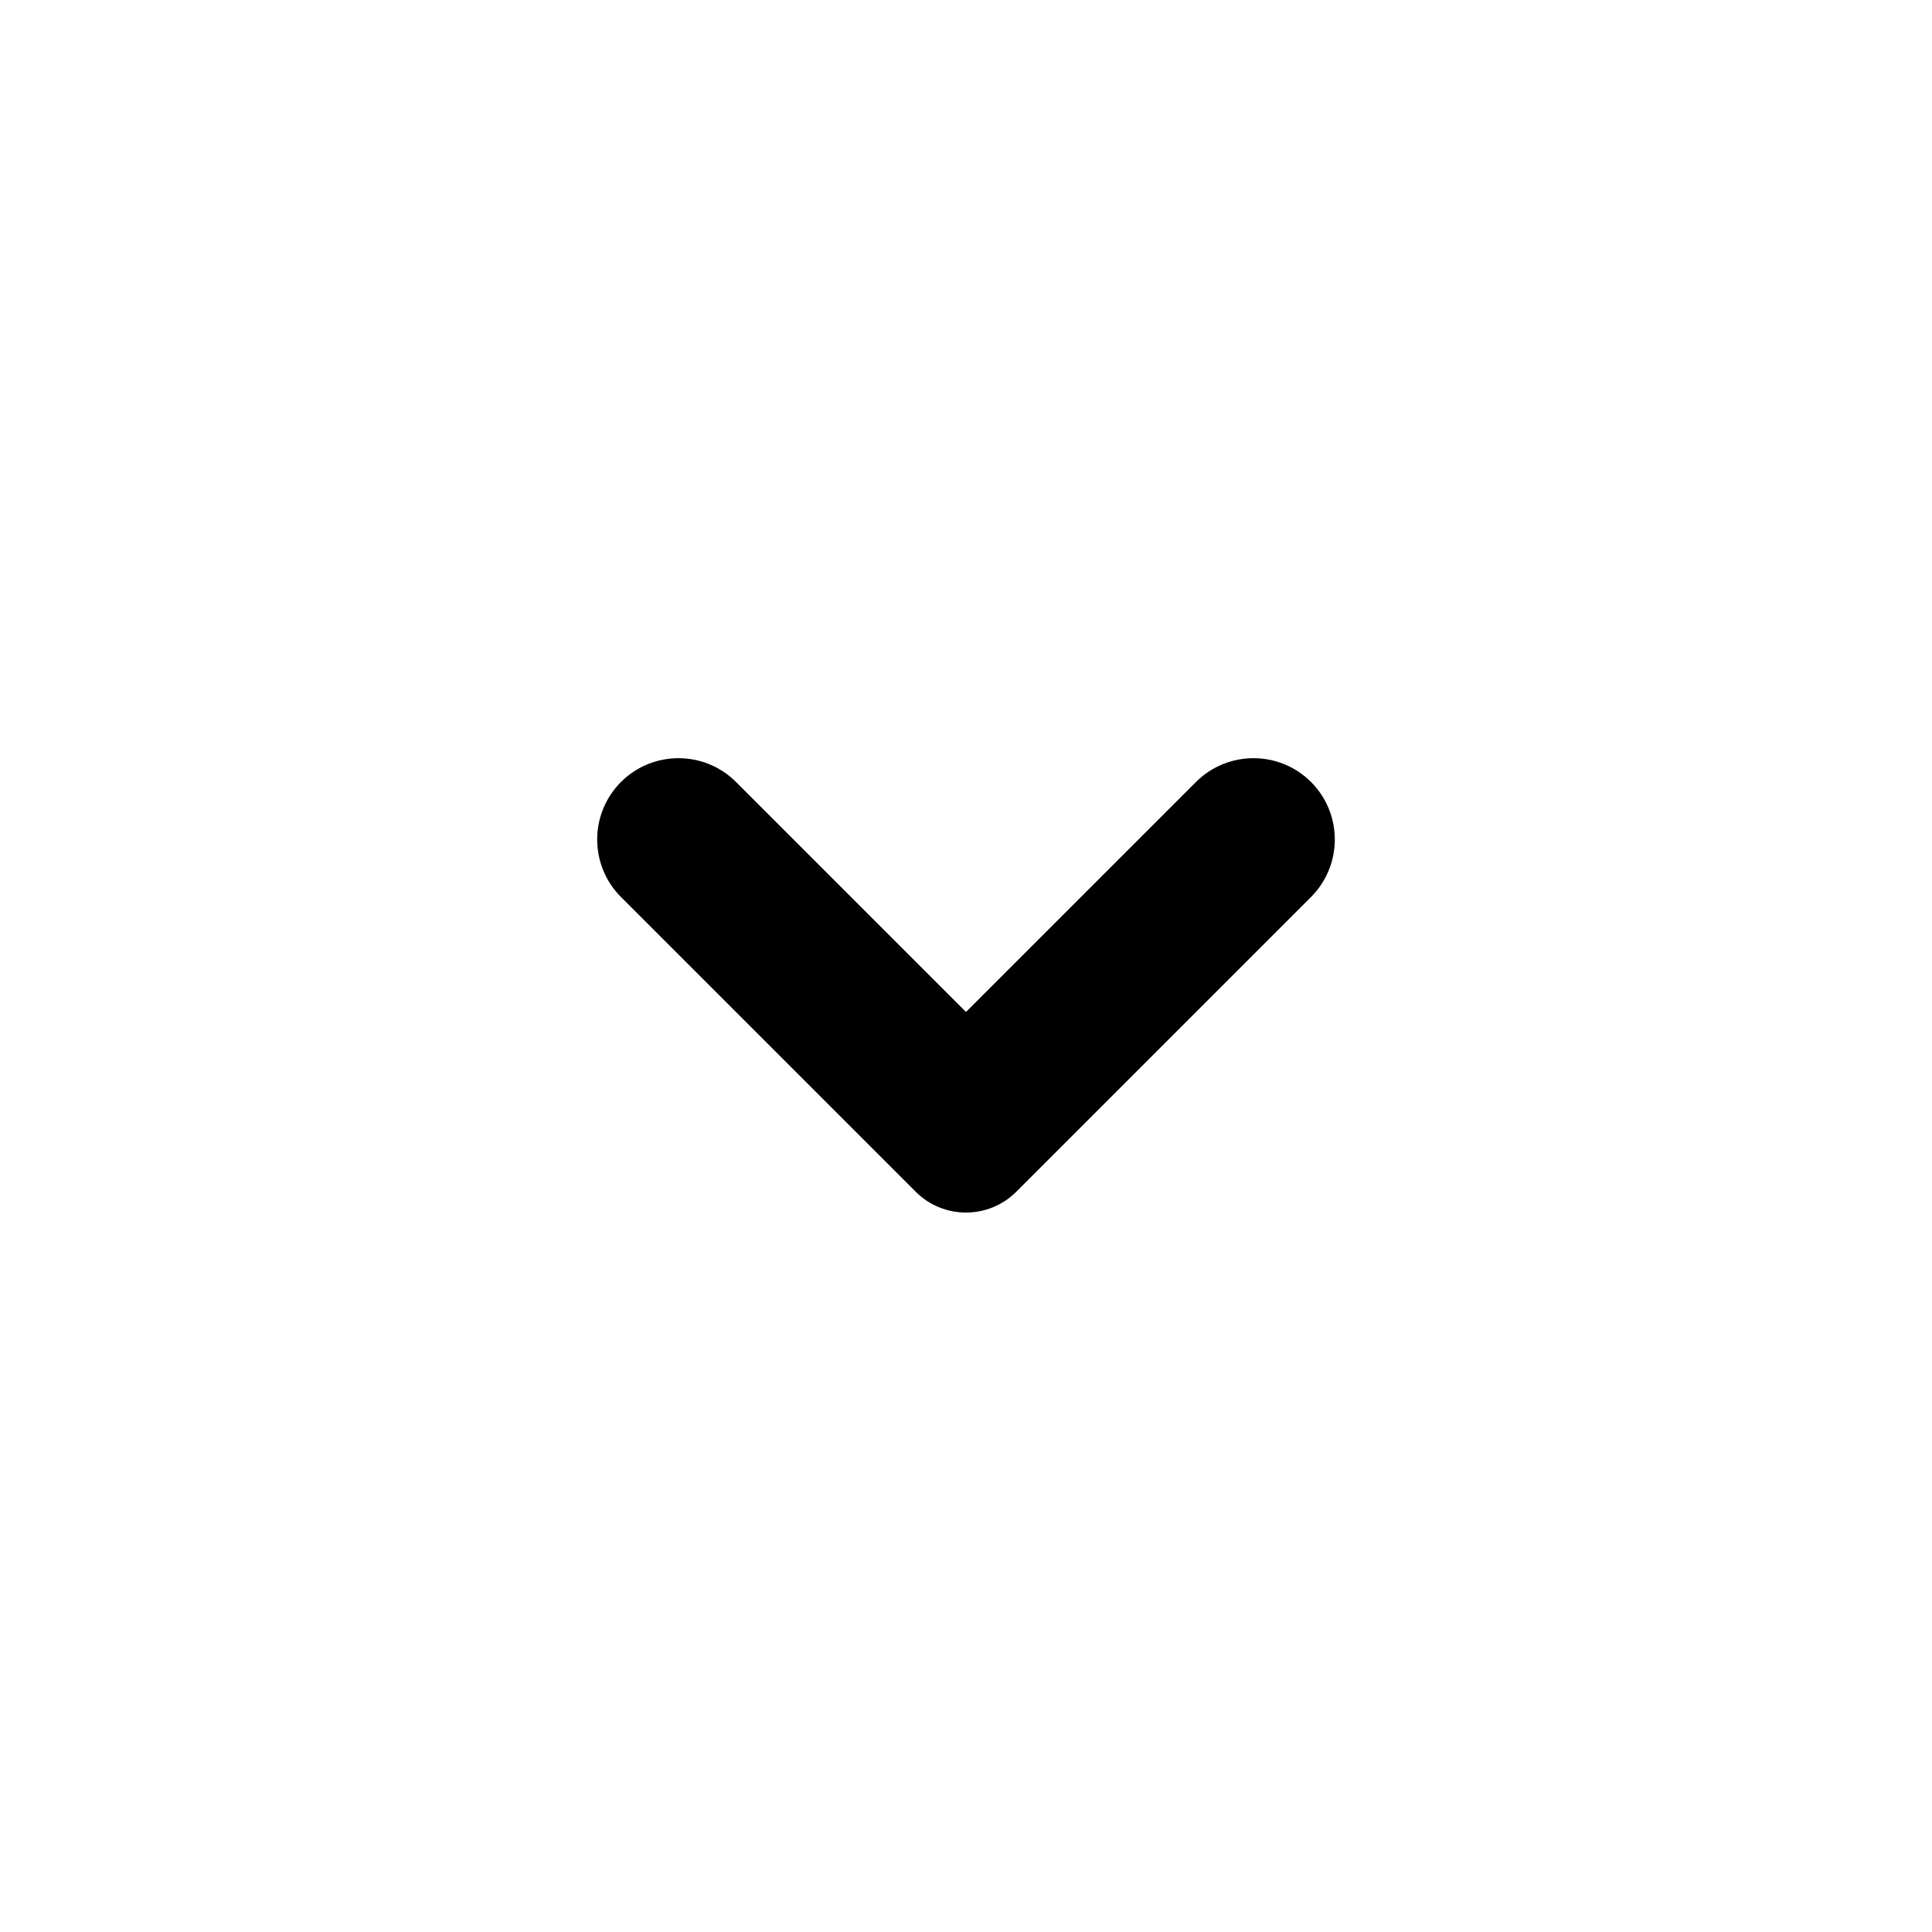
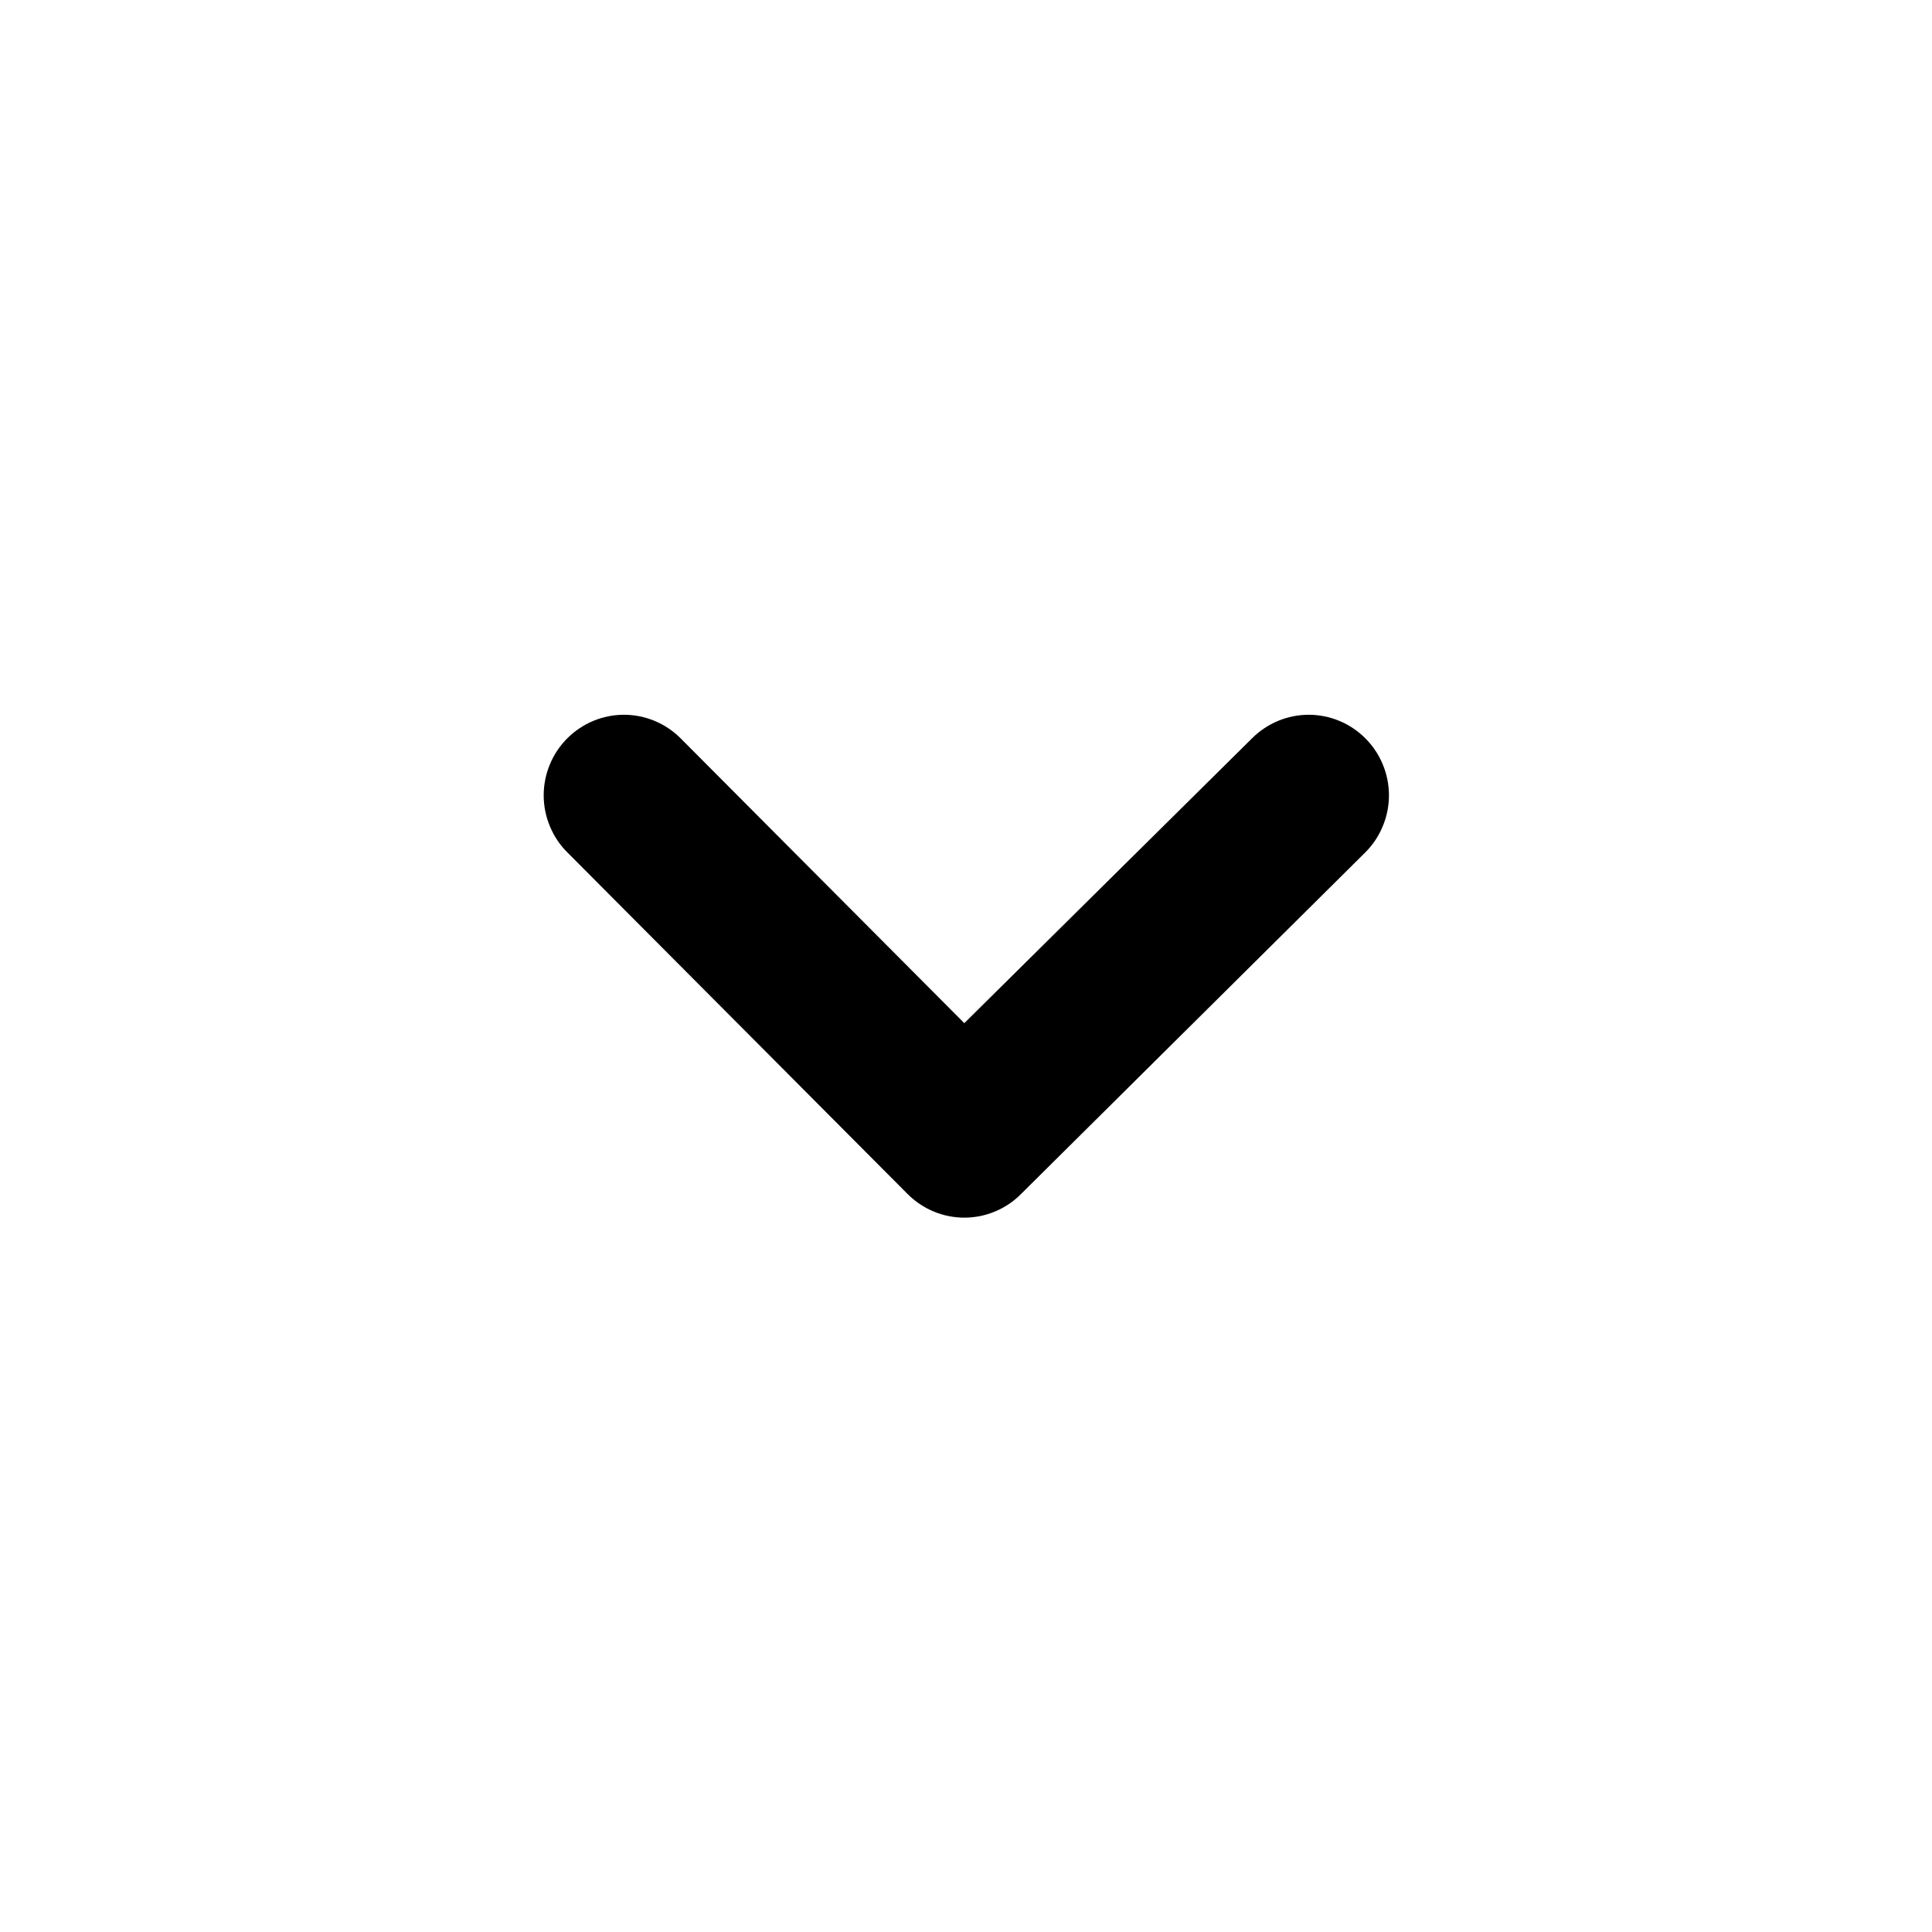
<svg xmlns="http://www.w3.org/2000/svg" width="24" height="24" viewBox="0 0 24 24">
-   <path fill-rule="evenodd" clip-rule="evenodd" d="M7.714 11.143C7.32 10.748 7.32 10.109 7.714 9.714C8.109 9.32 8.748 9.32 9.143 9.714L12 12.571L14.857 9.714C15.252 9.32 15.891 9.32 16.286 9.714C16.68 10.109 16.68 10.748 16.286 11.143L12.625 14.804C12.28 15.149 11.72 15.149 11.375 14.804L7.714 11.143Z" />
+   <path d="M16.959 9.17C16.773 8.984 16.52 8.879 16.257 8.879C15.994 8.879 15.742 8.984 15.555 9.17L11.979 12.71L8.453 9.17C8.267 8.984 8.014 8.879 7.751 8.879C7.488 8.879 7.235 8.984 7.049 9.17C6.955 9.263 6.881 9.374 6.831 9.495C6.78 9.617 6.754 9.748 6.754 9.88C6.754 10.012 6.78 10.143 6.831 10.264C6.881 10.386 6.955 10.497 7.049 10.59L11.272 14.83C11.365 14.924 11.475 14.998 11.596 15.049C11.718 15.1 11.848 15.126 11.979 15.126C12.111 15.126 12.241 15.1 12.362 15.049C12.484 14.998 12.594 14.924 12.686 14.83L16.959 10.59C17.053 10.497 17.127 10.386 17.177 10.264C17.228 10.143 17.254 10.012 17.254 9.88C17.254 9.748 17.228 9.617 17.177 9.495C17.127 9.374 17.053 9.263 16.959 9.17Z" />
</svg>
